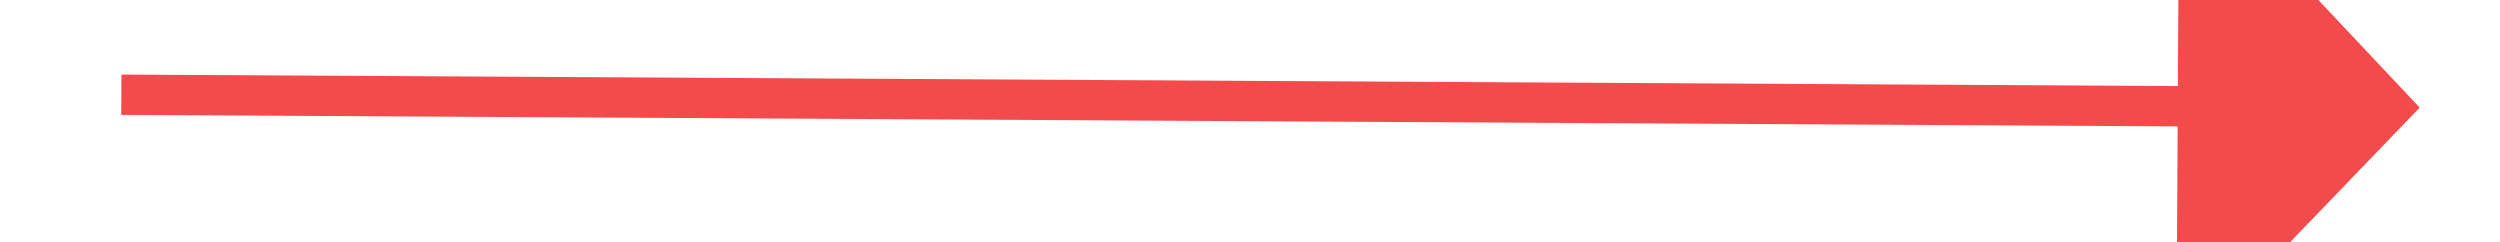
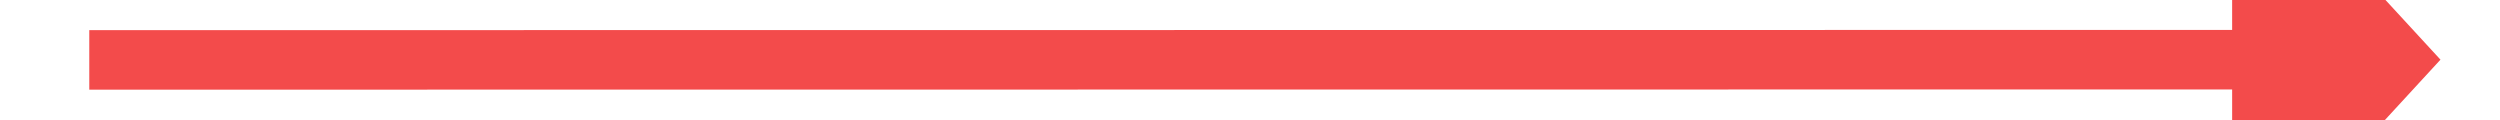
- <svg xmlns="http://www.w3.org/2000/svg" version="1.1" width="62px" height="6px" preserveAspectRatio="xMinYMid meet" viewBox="710 5653  62 4">
-   <g transform="matrix(0.01745241 -0.9998477 0.9998477 0.01745241 -4926.071 6297.194 )">
-     <path d="M 735.2 5678  L 741.5 5684  L 747.8 5678  L 735.2 5678  Z " fill-rule="nonzero" fill="#f34b4b" stroke="none" transform="matrix(0.9999297 -0.01185687 0.01185687 0.9999297 -67.00443 9.189427 )" />
-     <path d="M 741.5 5627  L 741.5 5679  " stroke-width="1" stroke="#f34b4b" fill="none" transform="matrix(0.9999297 -0.01185687 0.01185687 0.9999297 -67.00443 9.189427 )" />
+ <svg xmlns="http://www.w3.org/2000/svg" version="1.1" width="84px" height="4px" preserveAspectRatio="xMinYMid meet" viewBox="404 5241  84 2">
+   <g transform="matrix(0.9998477 0.01745241 -0.01745241 0.9998477 91.55344 -6.985391 )">
+     <path d="M 479 5249.6  L 486 5242  L 479 5234.4  L 479 5249.6  Z " fill-rule="nonzero" fill="#f34b4b" stroke="none" transform="matrix(0.9998459 -0.01755381 0.01755381 0.9998459 -91.94829 8.645465 )" />
+     <path d="M 407 5242  L 480 5242  " stroke-width="2" stroke="#f34b4b" fill="none" transform="matrix(0.9998459 -0.01755381 0.01755381 0.9998459 -91.94829 8.645465 )" />
  </g>
</svg>
